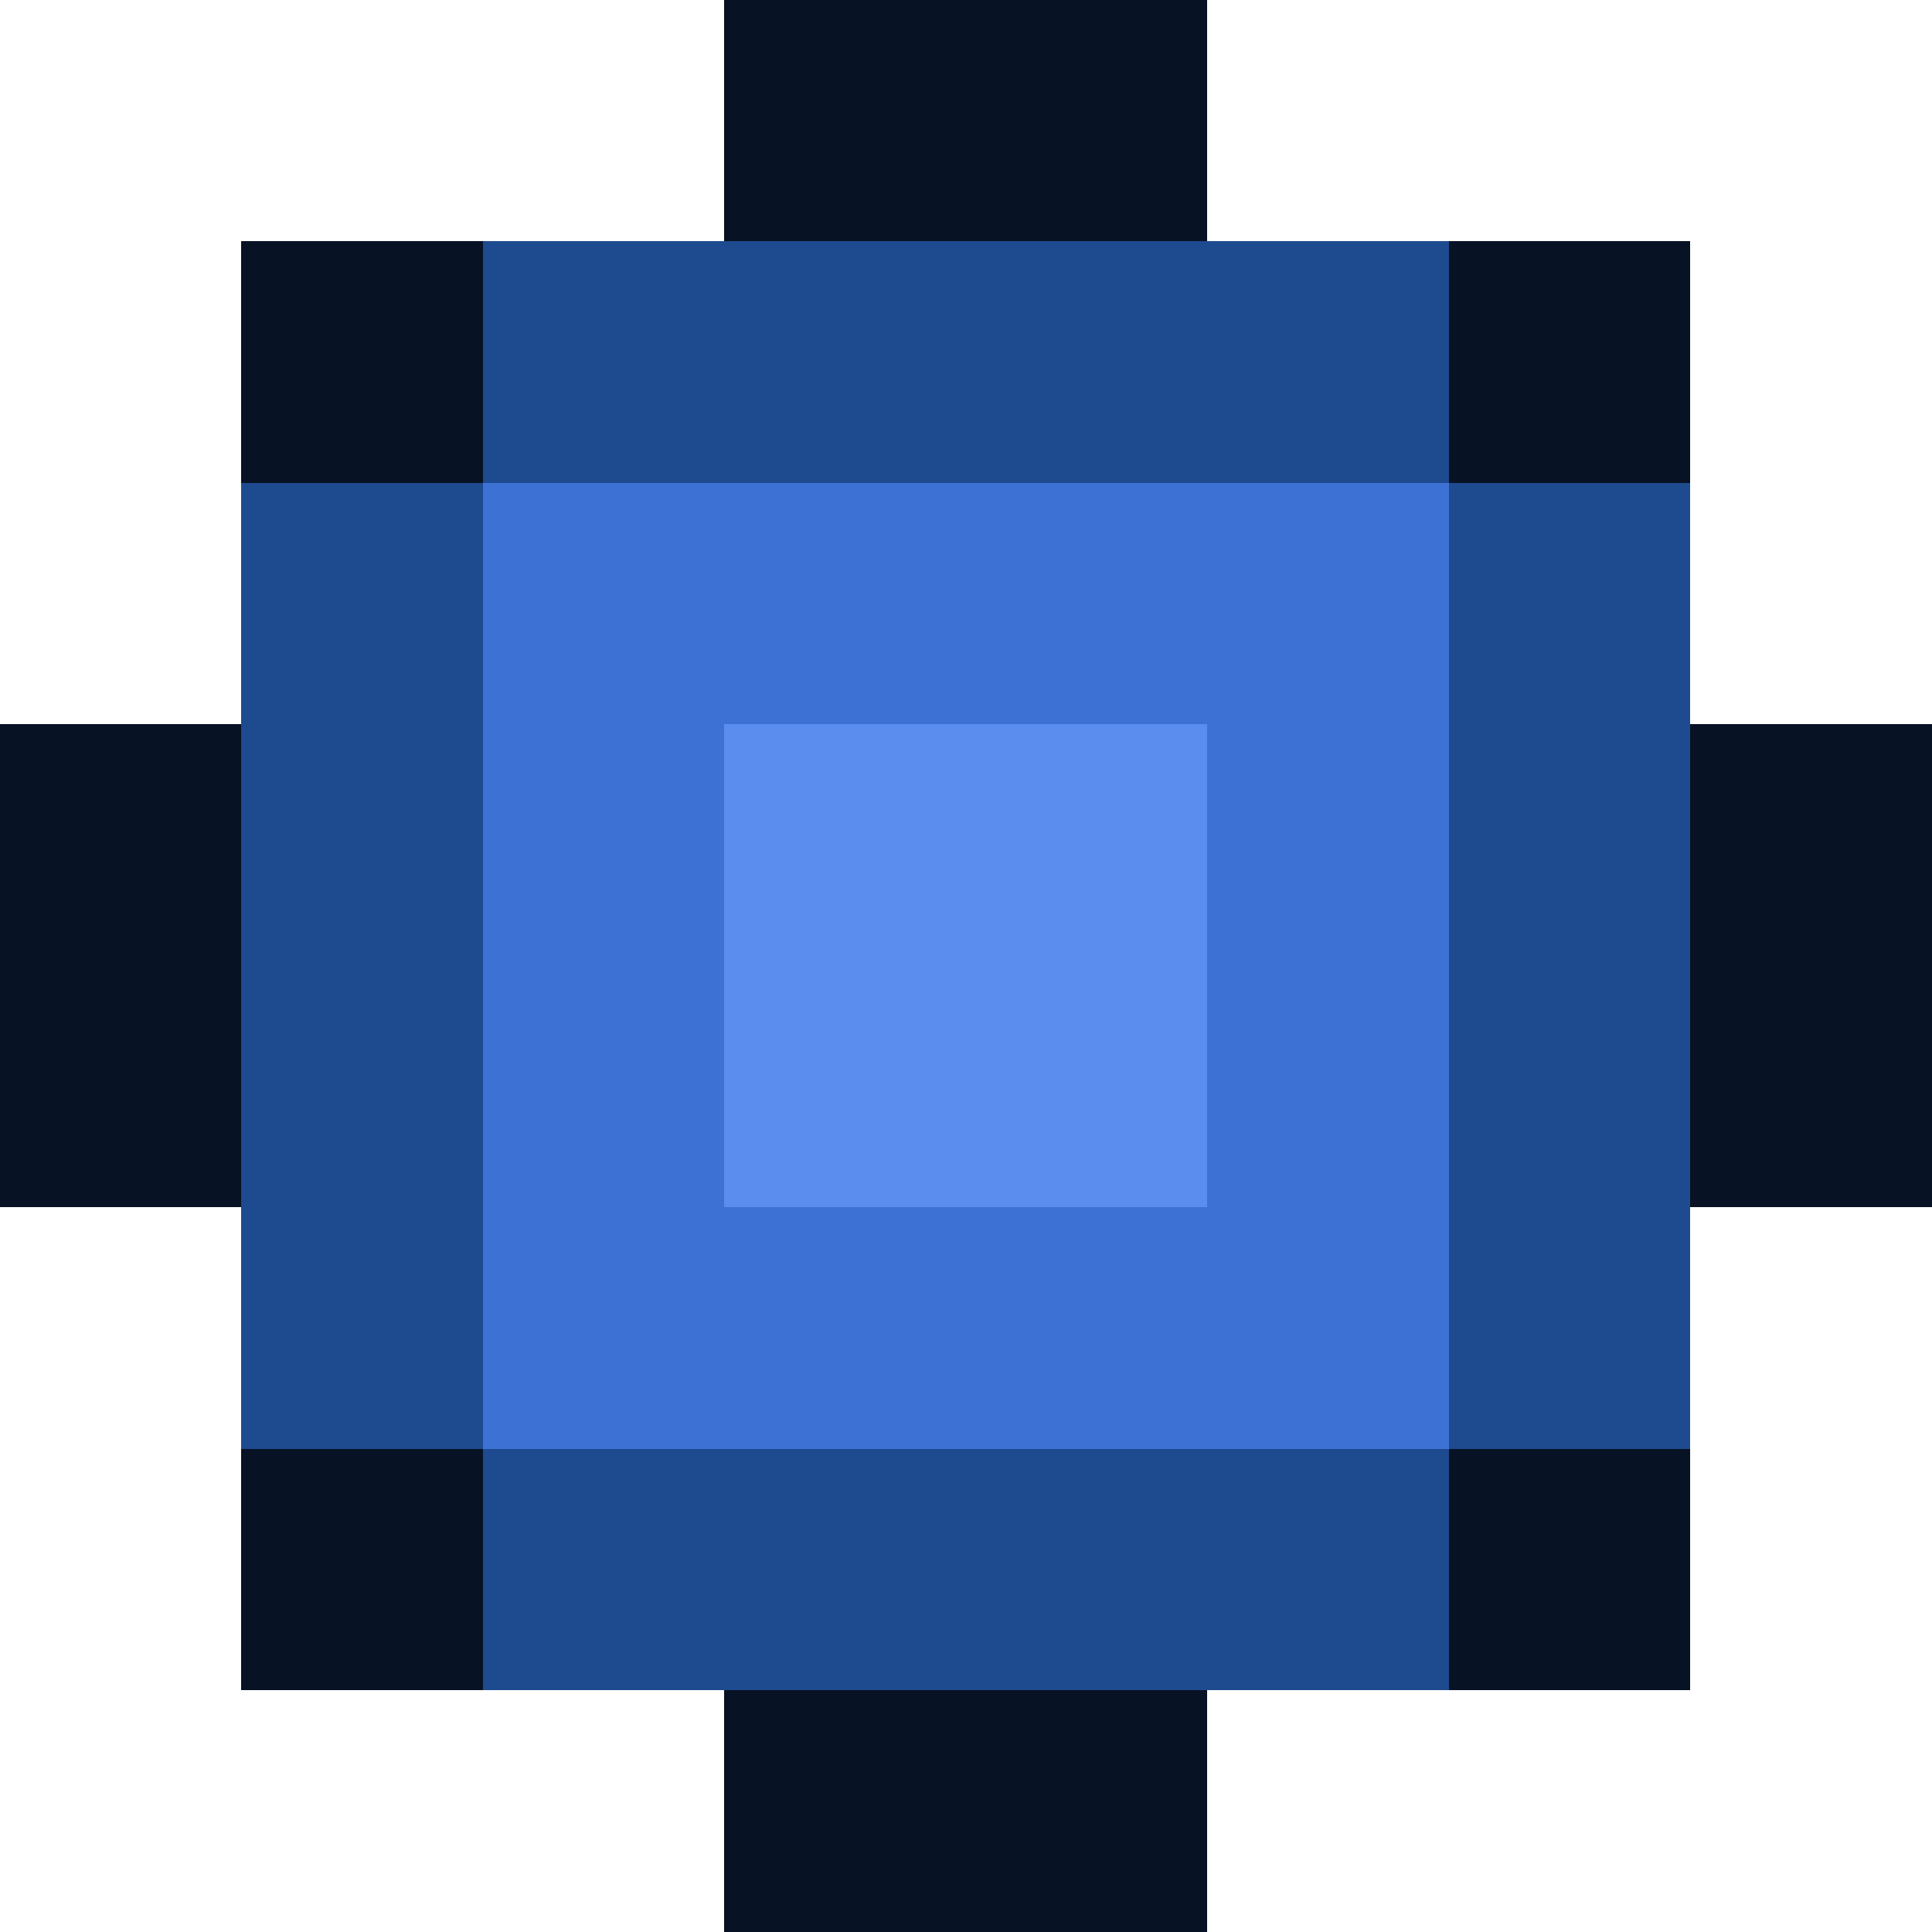
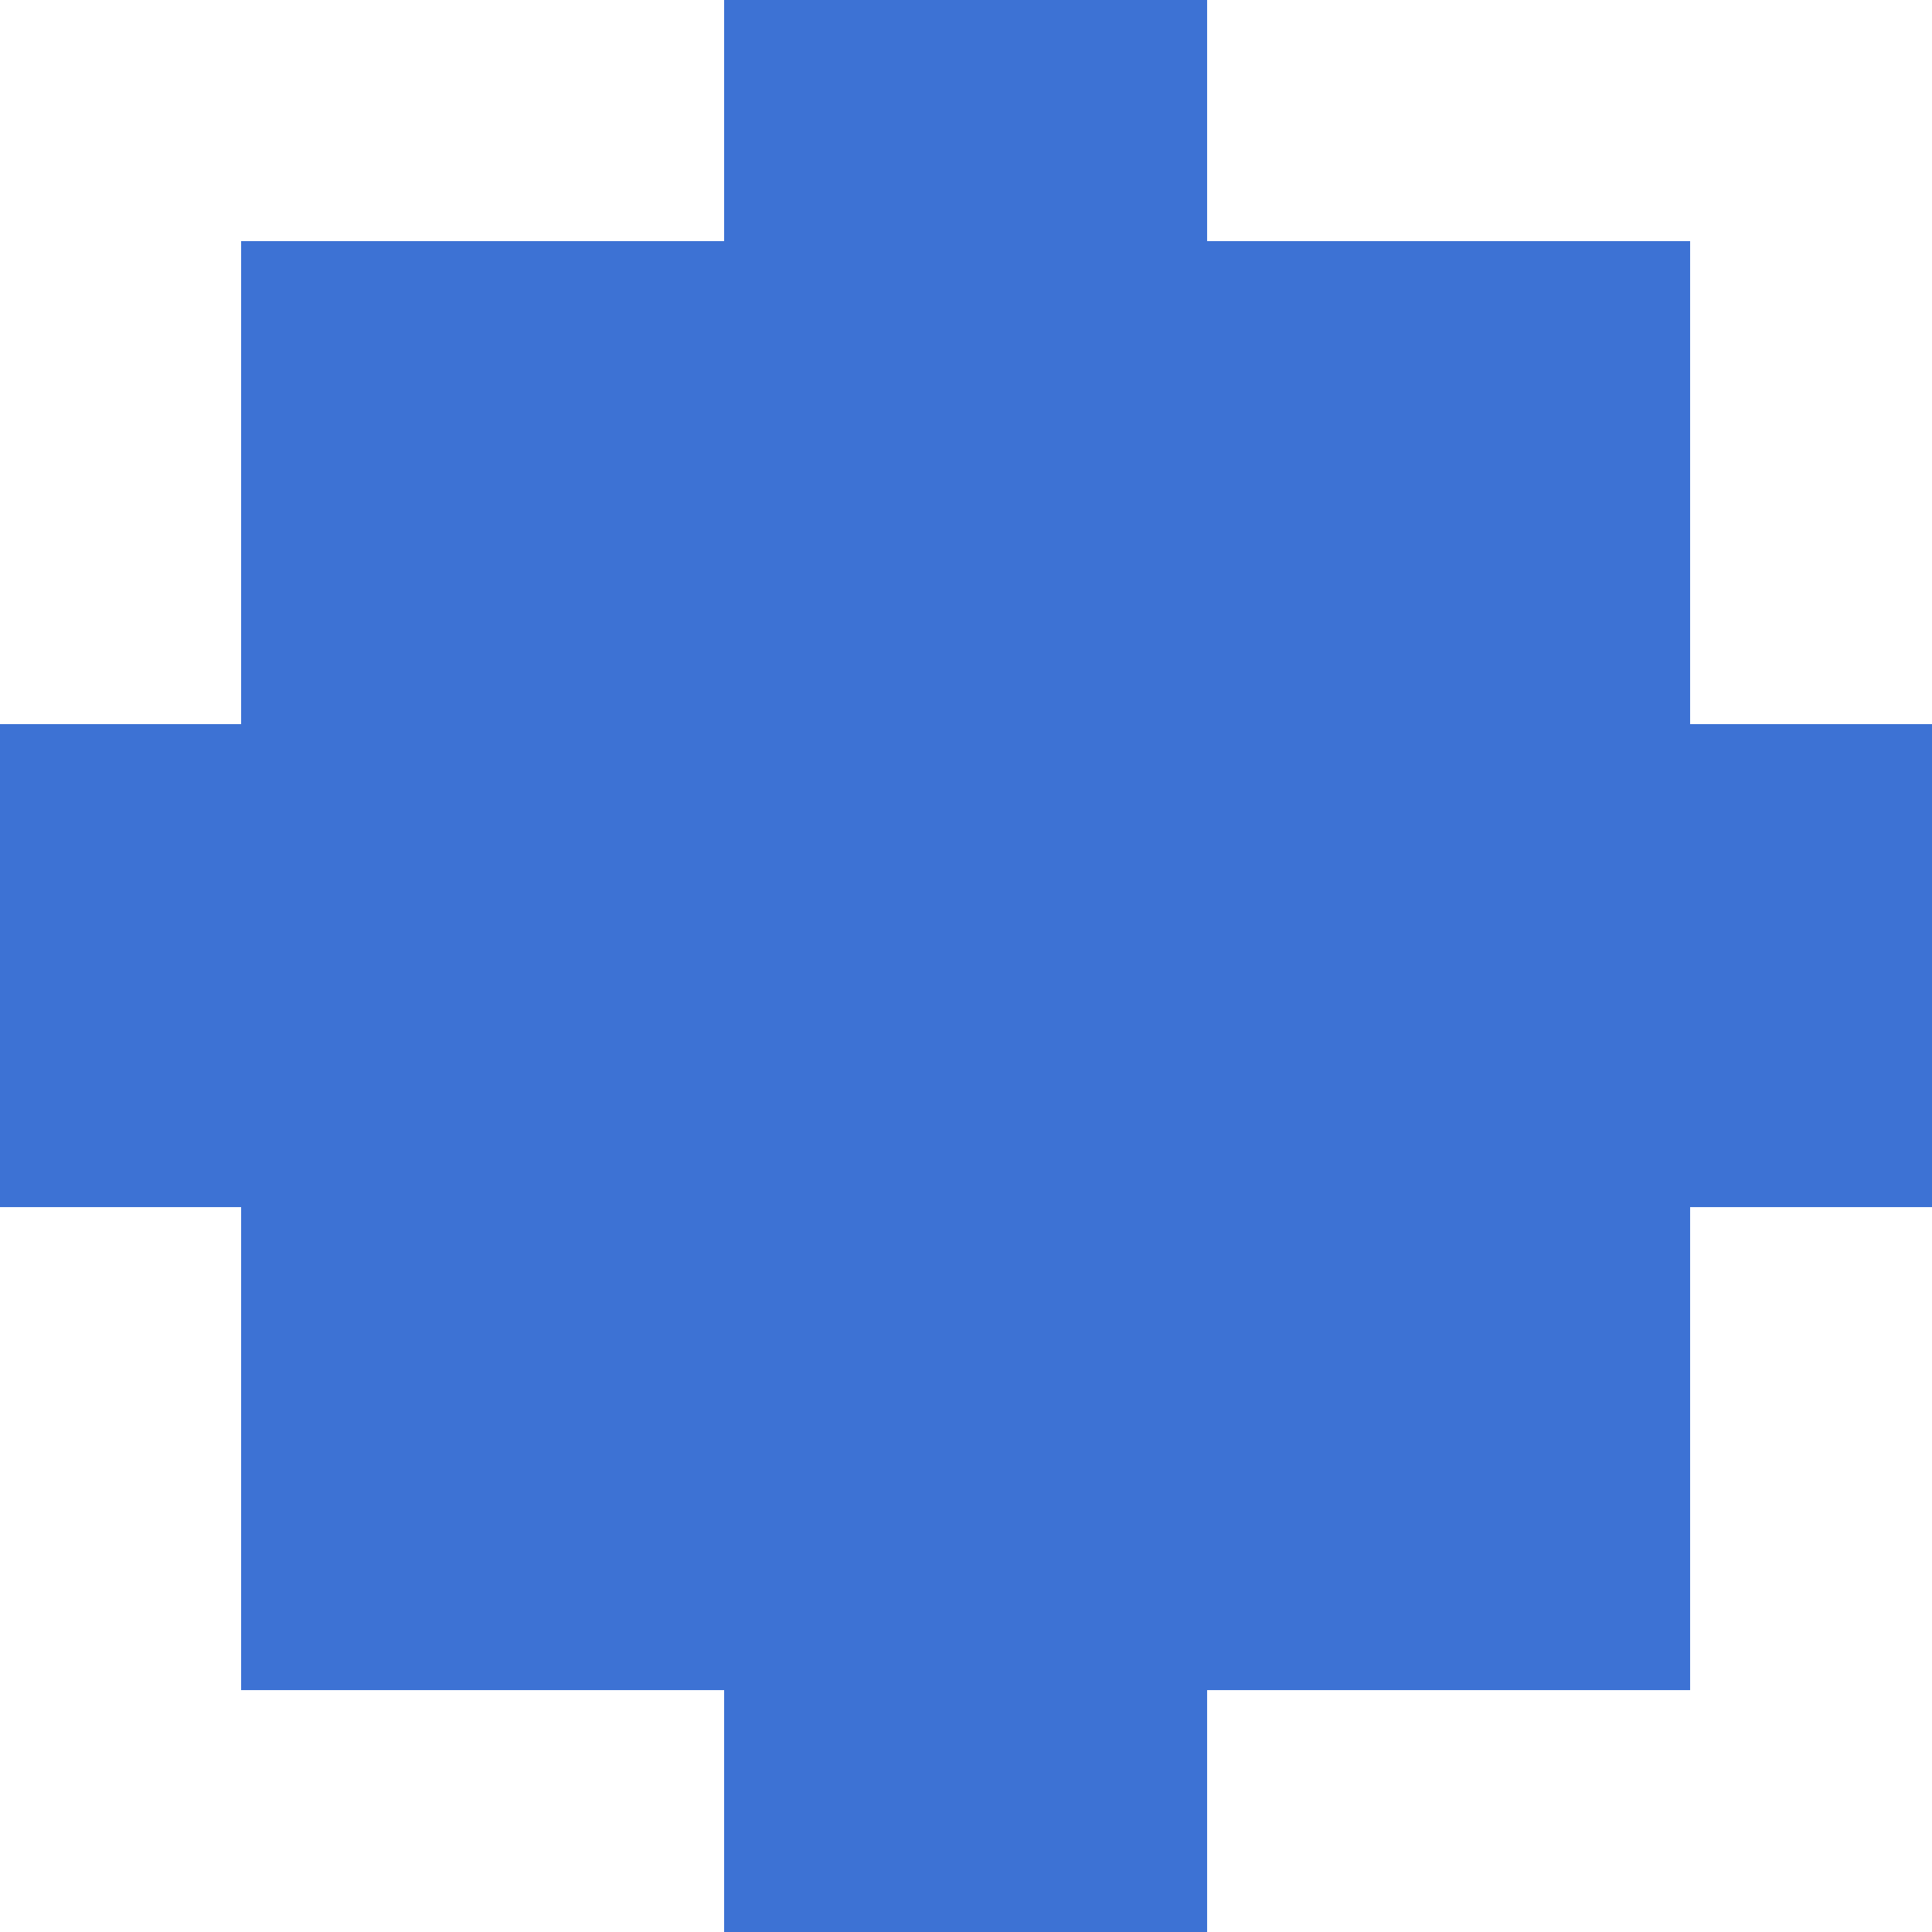
<svg xmlns="http://www.w3.org/2000/svg" viewBox="0 0 8 8" shape-rendering="crispEdges">
-   <rect x="0" y="3" width="1" height="1" fill="#071224" />
-   <rect x="0" y="4" width="1" height="1" fill="#071224" />
-   <rect x="1" y="1" width="1" height="1" fill="#071224" />
-   <rect x="1" y="2" width="1" height="1" fill="#1e4a8f" />
-   <rect x="1" y="3" width="1" height="1" fill="#1e4a8f" />
-   <rect x="1" y="4" width="1" height="1" fill="#1e4a8f" />
-   <rect x="1" y="5" width="1" height="1" fill="#1e4a8f" />
-   <rect x="1" y="6" width="1" height="1" fill="#071224" />
-   <rect x="2" y="1" width="1" height="1" fill="#1e4a8f" />
+   <rect x="0" y="3" width="1" height="1" fill="#3d72d4" />
+   <rect x="0" y="4" width="1" height="1" fill="#3d72d4" />
+   <rect x="1" y="1" width="1" height="1" fill="#3d72d4" />
+   <rect x="1" y="2" width="1" height="1" fill="#3d72d4" />
+   <rect x="1" y="3" width="1" height="1" fill="#3d72d4" />
+   <rect x="1" y="4" width="1" height="1" fill="#3d72d4" />
+   <rect x="1" y="5" width="1" height="1" fill="#3d72d4" />
+   <rect x="1" y="6" width="1" height="1" fill="#3d72d4" />
+   <rect x="2" y="1" width="1" height="1" fill="#3d72d4" />
  <rect x="2" y="2" width="1" height="1" fill="#3d72d4" />
  <rect x="2" y="3" width="1" height="1" fill="#3d72d4" />
  <rect x="2" y="4" width="1" height="1" fill="#3d72d4" />
  <rect x="2" y="5" width="1" height="1" fill="#3d72d4" />
-   <rect x="2" y="6" width="1" height="1" fill="#1e4a8f" />
-   <rect x="3" y="0" width="1" height="1" fill="#071224" />
-   <rect x="3" y="1" width="1" height="1" fill="#1e4a8f" />
+   <rect x="2" y="6" width="1" height="1" fill="#3d72d4" />
+   <rect x="3" y="0" width="1" height="1" fill="#3d72d4" />
+   <rect x="3" y="1" width="1" height="1" fill="#3d72d4" />
  <rect x="3" y="2" width="1" height="1" fill="#3d72d4" />
-   <rect x="3" y="3" width="1" height="1" fill="#5B8DEF" />
-   <rect x="3" y="4" width="1" height="1" fill="#5B8DEF" />
+   <rect x="3" y="3" width="1" height="1" fill="#3d72d4" />
+   <rect x="3" y="4" width="1" height="1" fill="#3d72d4" />
  <rect x="3" y="5" width="1" height="1" fill="#3d72d4" />
-   <rect x="3" y="6" width="1" height="1" fill="#1e4a8f" />
-   <rect x="3" y="7" width="1" height="1" fill="#071224" />
-   <rect x="4" y="0" width="1" height="1" fill="#071224" />
-   <rect x="4" y="1" width="1" height="1" fill="#1e4a8f" />
+   <rect x="3" y="6" width="1" height="1" fill="#3d72d4" />
+   <rect x="3" y="7" width="1" height="1" fill="#3d72d4" />
+   <rect x="4" y="0" width="1" height="1" fill="#3d72d4" />
+   <rect x="4" y="1" width="1" height="1" fill="#3d72d4" />
  <rect x="4" y="2" width="1" height="1" fill="#3d72d4" />
-   <rect x="4" y="3" width="1" height="1" fill="#5B8DEF" />
-   <rect x="4" y="4" width="1" height="1" fill="#5B8DEF" />
+   <rect x="4" y="3" width="1" height="1" fill="#3d72d4" />
+   <rect x="4" y="4" width="1" height="1" fill="#3d72d4" />
  <rect x="4" y="5" width="1" height="1" fill="#3d72d4" />
-   <rect x="4" y="6" width="1" height="1" fill="#1e4a8f" />
-   <rect x="4" y="7" width="1" height="1" fill="#071224" />
-   <rect x="5" y="1" width="1" height="1" fill="#1e4a8f" />
+   <rect x="4" y="6" width="1" height="1" fill="#3d72d4" />
+   <rect x="4" y="7" width="1" height="1" fill="#3d72d4" />
+   <rect x="5" y="1" width="1" height="1" fill="#3d72d4" />
  <rect x="5" y="2" width="1" height="1" fill="#3d72d4" />
  <rect x="5" y="3" width="1" height="1" fill="#3d72d4" />
  <rect x="5" y="4" width="1" height="1" fill="#3d72d4" />
  <rect x="5" y="5" width="1" height="1" fill="#3d72d4" />
-   <rect x="5" y="6" width="1" height="1" fill="#1e4a8f" />
-   <rect x="6" y="1" width="1" height="1" fill="#071224" />
-   <rect x="6" y="2" width="1" height="1" fill="#1e4a8f" />
-   <rect x="6" y="3" width="1" height="1" fill="#1e4a8f" />
-   <rect x="6" y="4" width="1" height="1" fill="#1e4a8f" />
-   <rect x="6" y="5" width="1" height="1" fill="#1e4a8f" />
-   <rect x="6" y="6" width="1" height="1" fill="#071224" />
-   <rect x="7" y="3" width="1" height="1" fill="#071224" />
-   <rect x="7" y="4" width="1" height="1" fill="#071224" />
+   <rect x="5" y="6" width="1" height="1" fill="#3d72d4" />
+   <rect x="6" y="1" width="1" height="1" fill="#3d72d4" />
+   <rect x="6" y="2" width="1" height="1" fill="#3d72d4" />
+   <rect x="6" y="3" width="1" height="1" fill="#3d72d4" />
+   <rect x="6" y="4" width="1" height="1" fill="#3d72d4" />
+   <rect x="6" y="5" width="1" height="1" fill="#3d72d4" />
+   <rect x="6" y="6" width="1" height="1" fill="#3d72d4" />
+   <rect x="7" y="3" width="1" height="1" fill="#3d72d4" />
+   <rect x="7" y="4" width="1" height="1" fill="#3d72d4" />
</svg>
